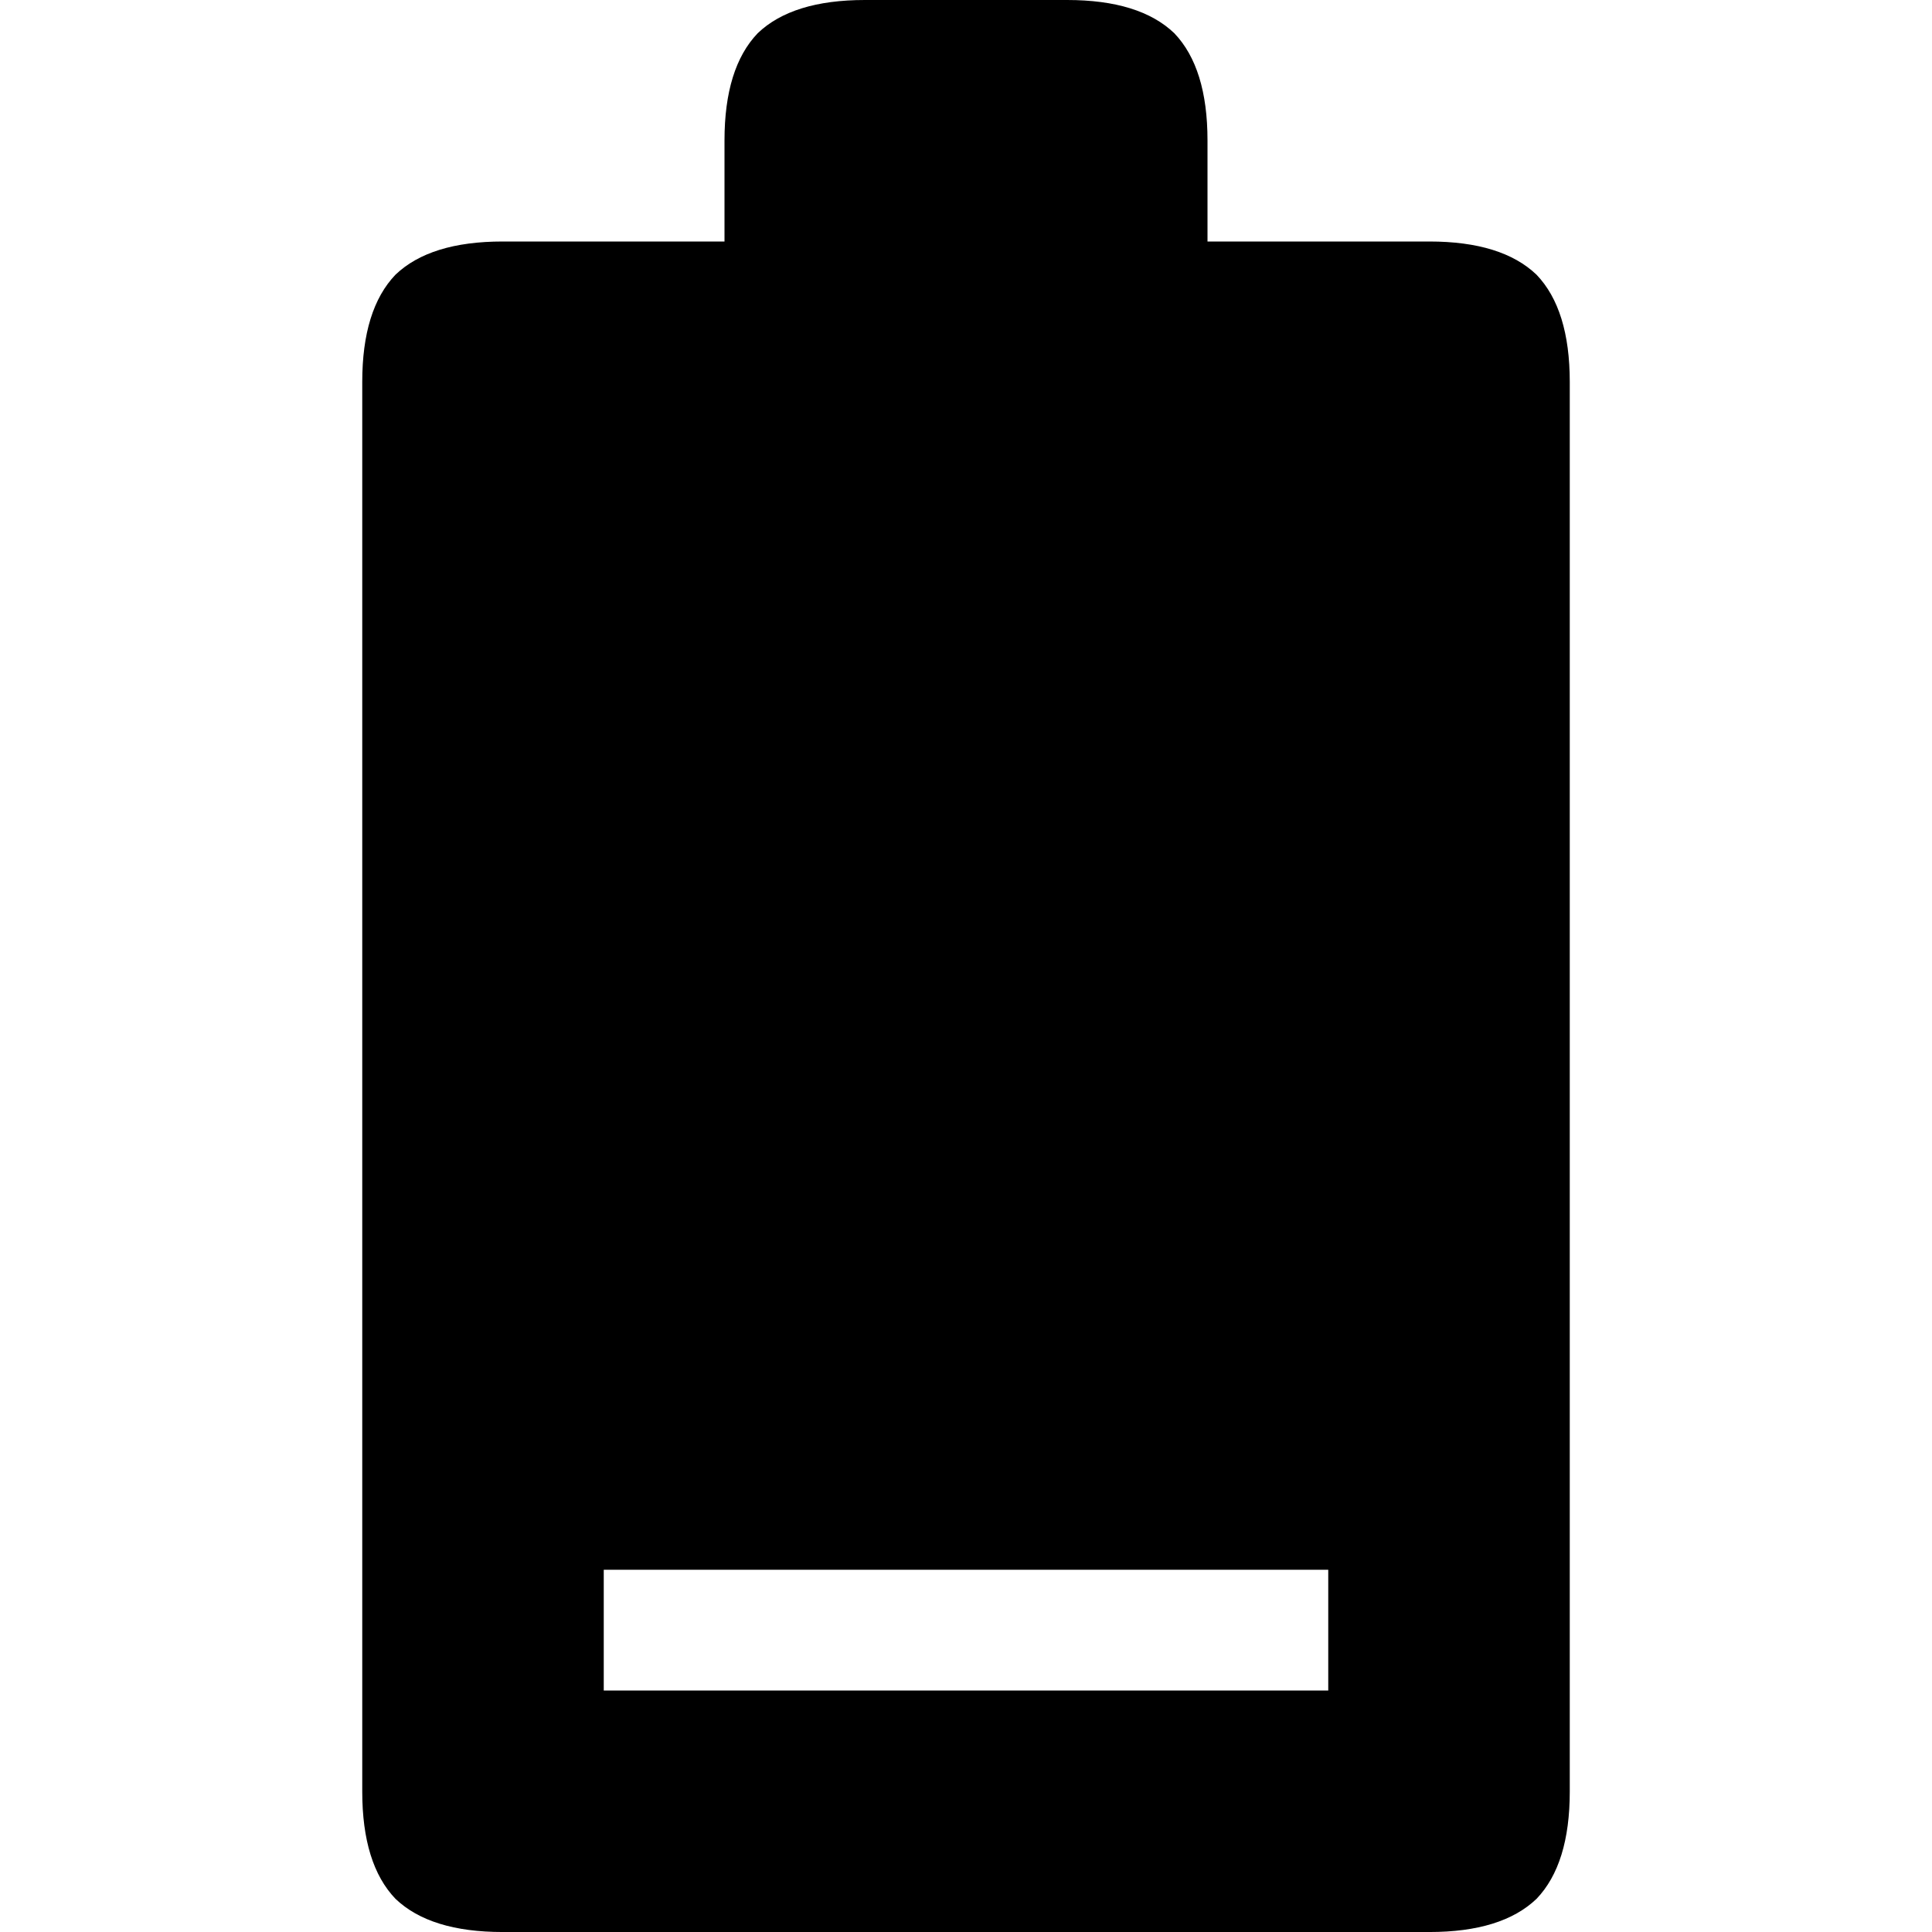
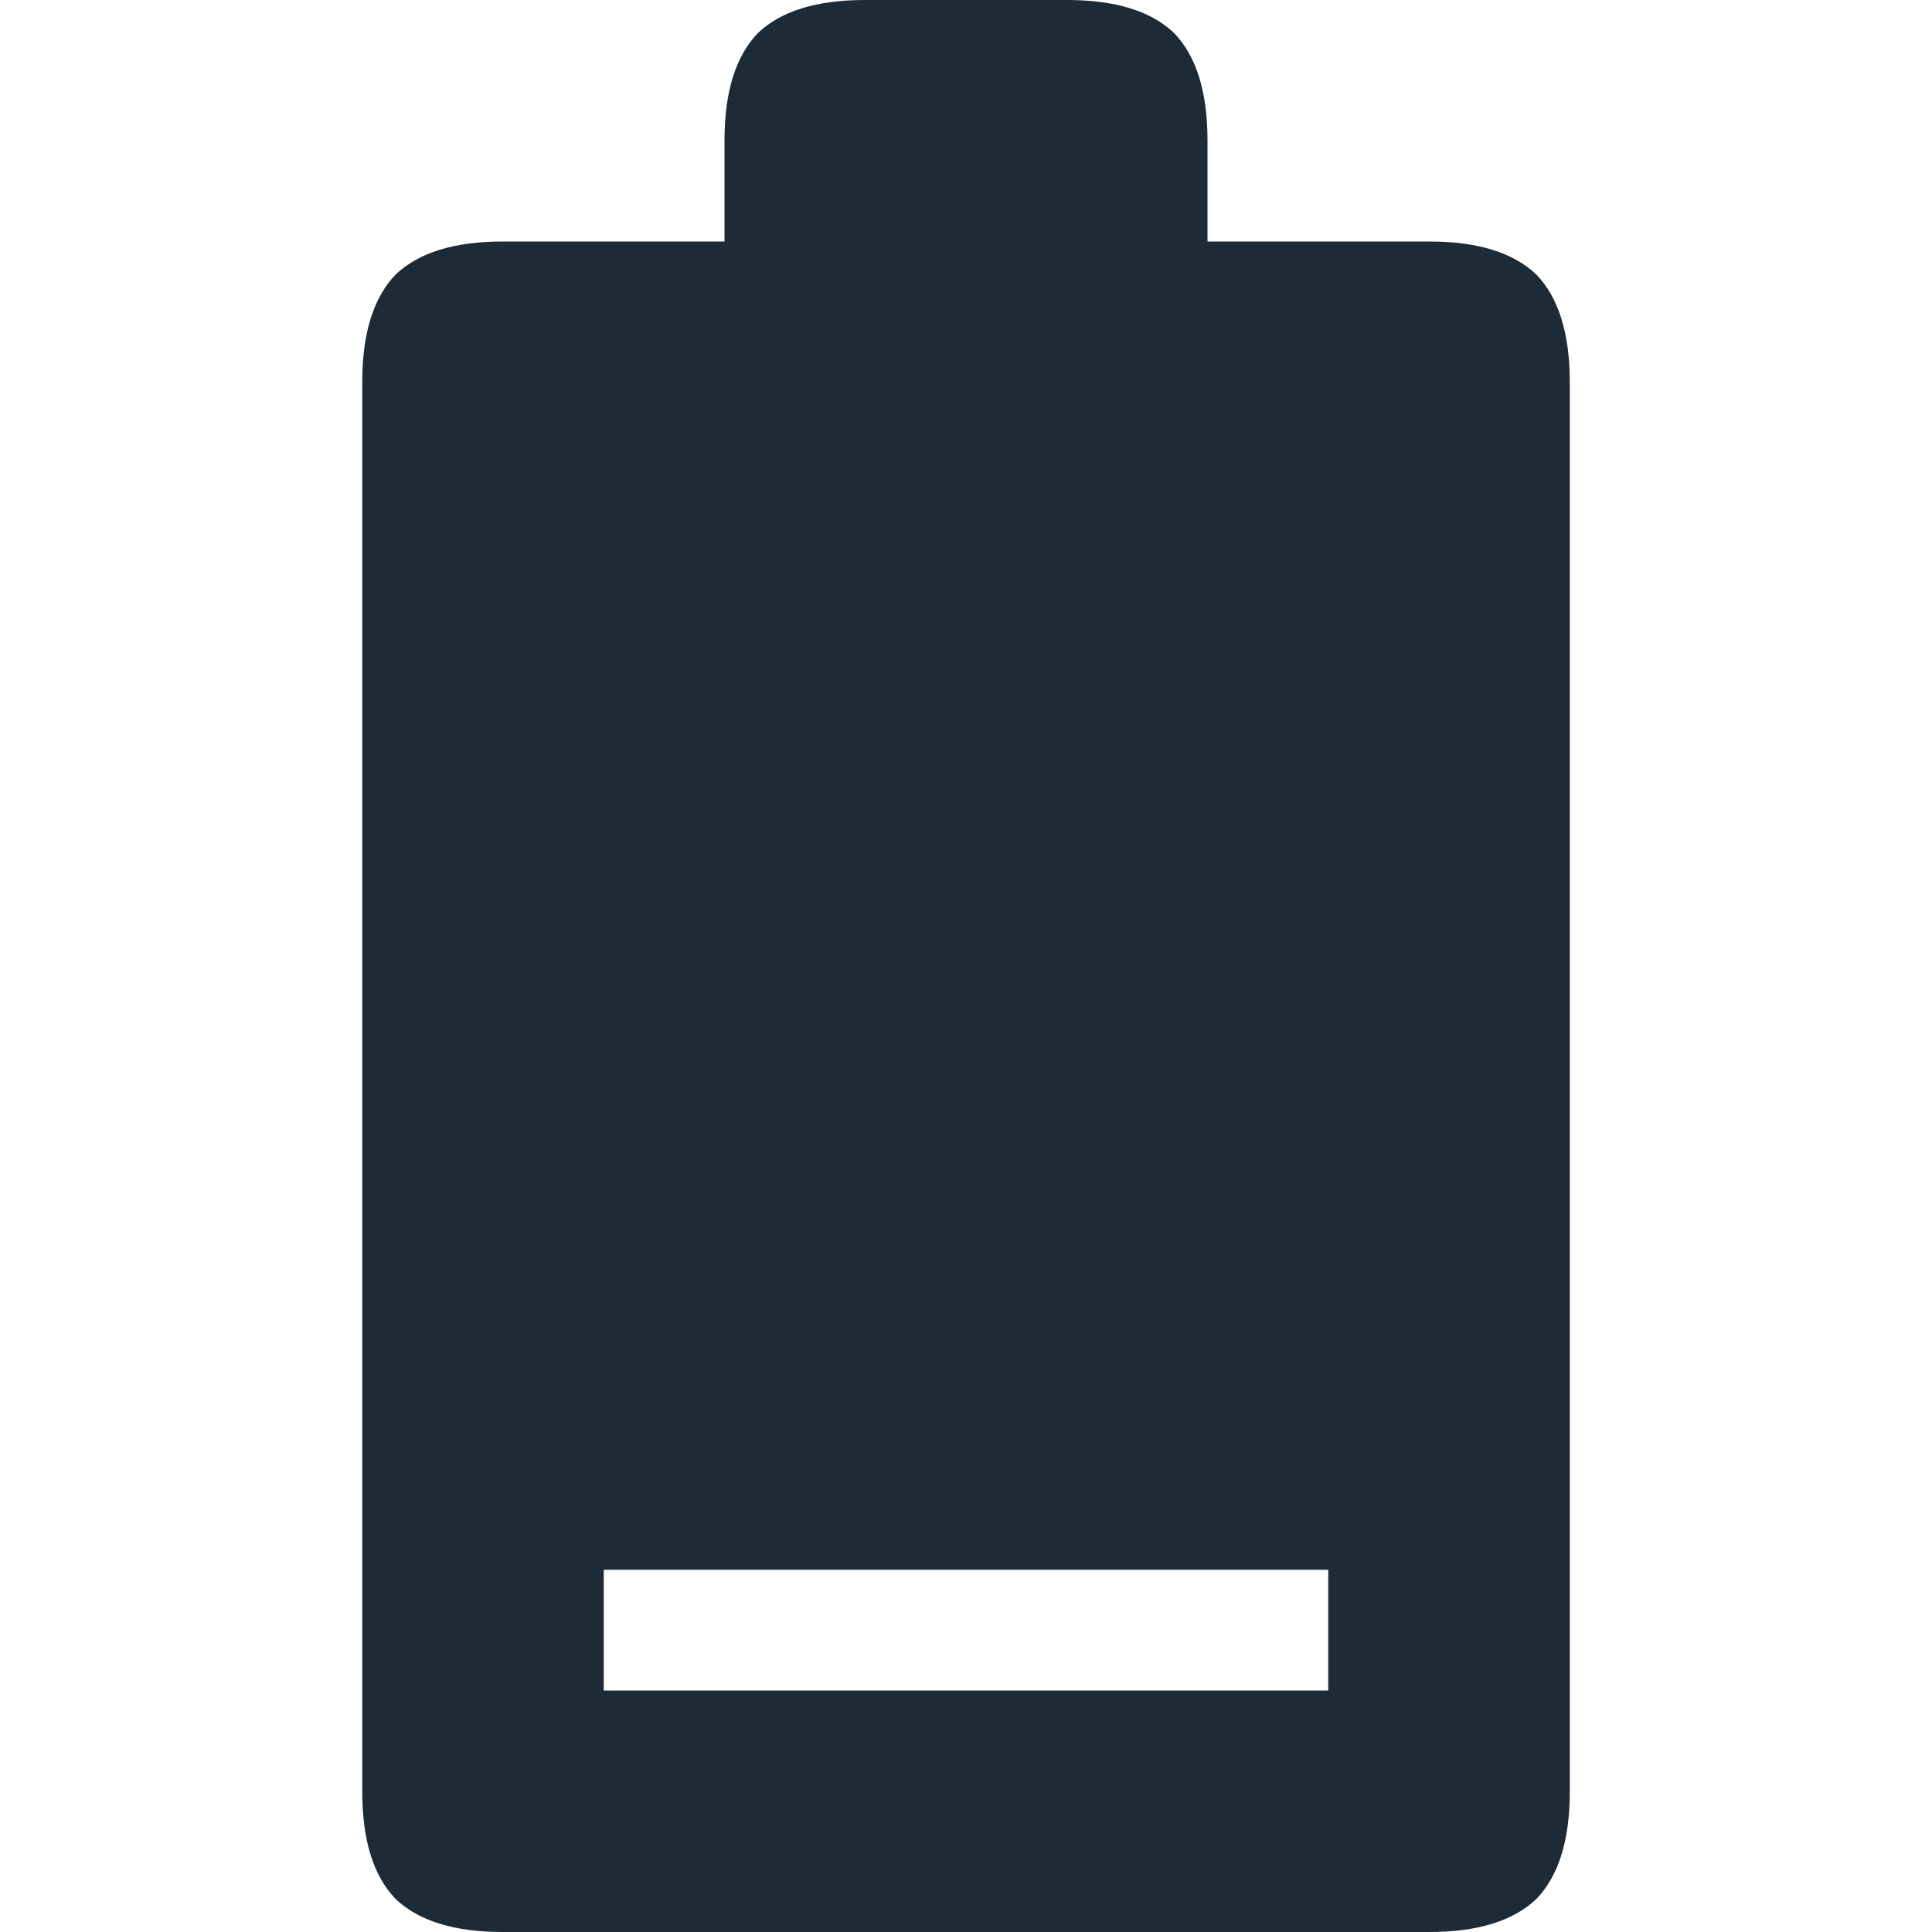
- <svg xmlns="http://www.w3.org/2000/svg" version="1.1" x="0px" y="0px" viewBox="0 0 100 100" enable-background="new 0 0 100 100" xml:space="preserve">
-   <path d="M79.531,14.219c-1.197-1.146-3.047-1.719-5.547-1.719H62.5V7.266c0-2.5-0.572-4.349-1.719-5.547  C59.584,0.573,57.734,0,55.234,0H44.766c-2.5,0-4.349,0.573-5.547,1.719C38.073,2.917,37.5,4.766,37.5,7.266V12.5H26.016  c-2.5,0-4.349,0.573-5.547,1.719c-1.146,1.198-1.719,3.047-1.719,5.547v72.969c0,2.5,0.573,4.35,1.719,5.547  c1.198,1.146,3.047,1.719,5.547,1.719h47.969c2.5,0,4.35-0.572,5.547-1.719c1.146-1.197,1.719-3.047,1.719-5.547V19.766  C81.25,17.266,80.678,15.417,79.531,14.219z M68.75,87.5h-37.5v-6.25h37.5V87.5z" />
+ <svg xmlns="http://www.w3.org/2000/svg" version="1.1" x="0px" y="0px" viewBox="0 0 48 48" enable-background="new 0 0 100 100" xml:space="preserve" id="svg2" width="48" height="48">
+   <defs id="defs8" />
+   <path d="M 38.175,6.825 C 37.6,6.275 36.712,6 35.512,6 l -5.512,0 0,-2.512 c 0,-1.2 -0.275,-2.087 -0.825,-2.663 C 28.6,0.275 27.712,0 26.512,0 l -5.025,0 C 20.288,0 19.4,0.275 18.825,0.825 18.275,1.4 18,2.288 18,3.488 l 0,2.512 -5.512,0 c -1.2,0 -2.087,0.275 -2.663,0.825 C 9.275,7.4 9,8.288 9,9.488 l 0,35.025 c 0,1.2 0.275,2.088 0.825,2.663 C 10.4,47.725 11.288,48 12.488,48 l 23.025,0 c 1.2,0 2.088,-0.275 2.663,-0.825 0.55,-0.575 0.825,-1.463 0.825,-2.663 l 0,-35.025 C 39,8.288 38.725,7.4 38.175,6.825 Z m -5.175,35.175 -18,0 0,-3 18,0 0,3 z" id="path4" style="fill:#1c2b36;fill-opacity:1" />
</svg>
